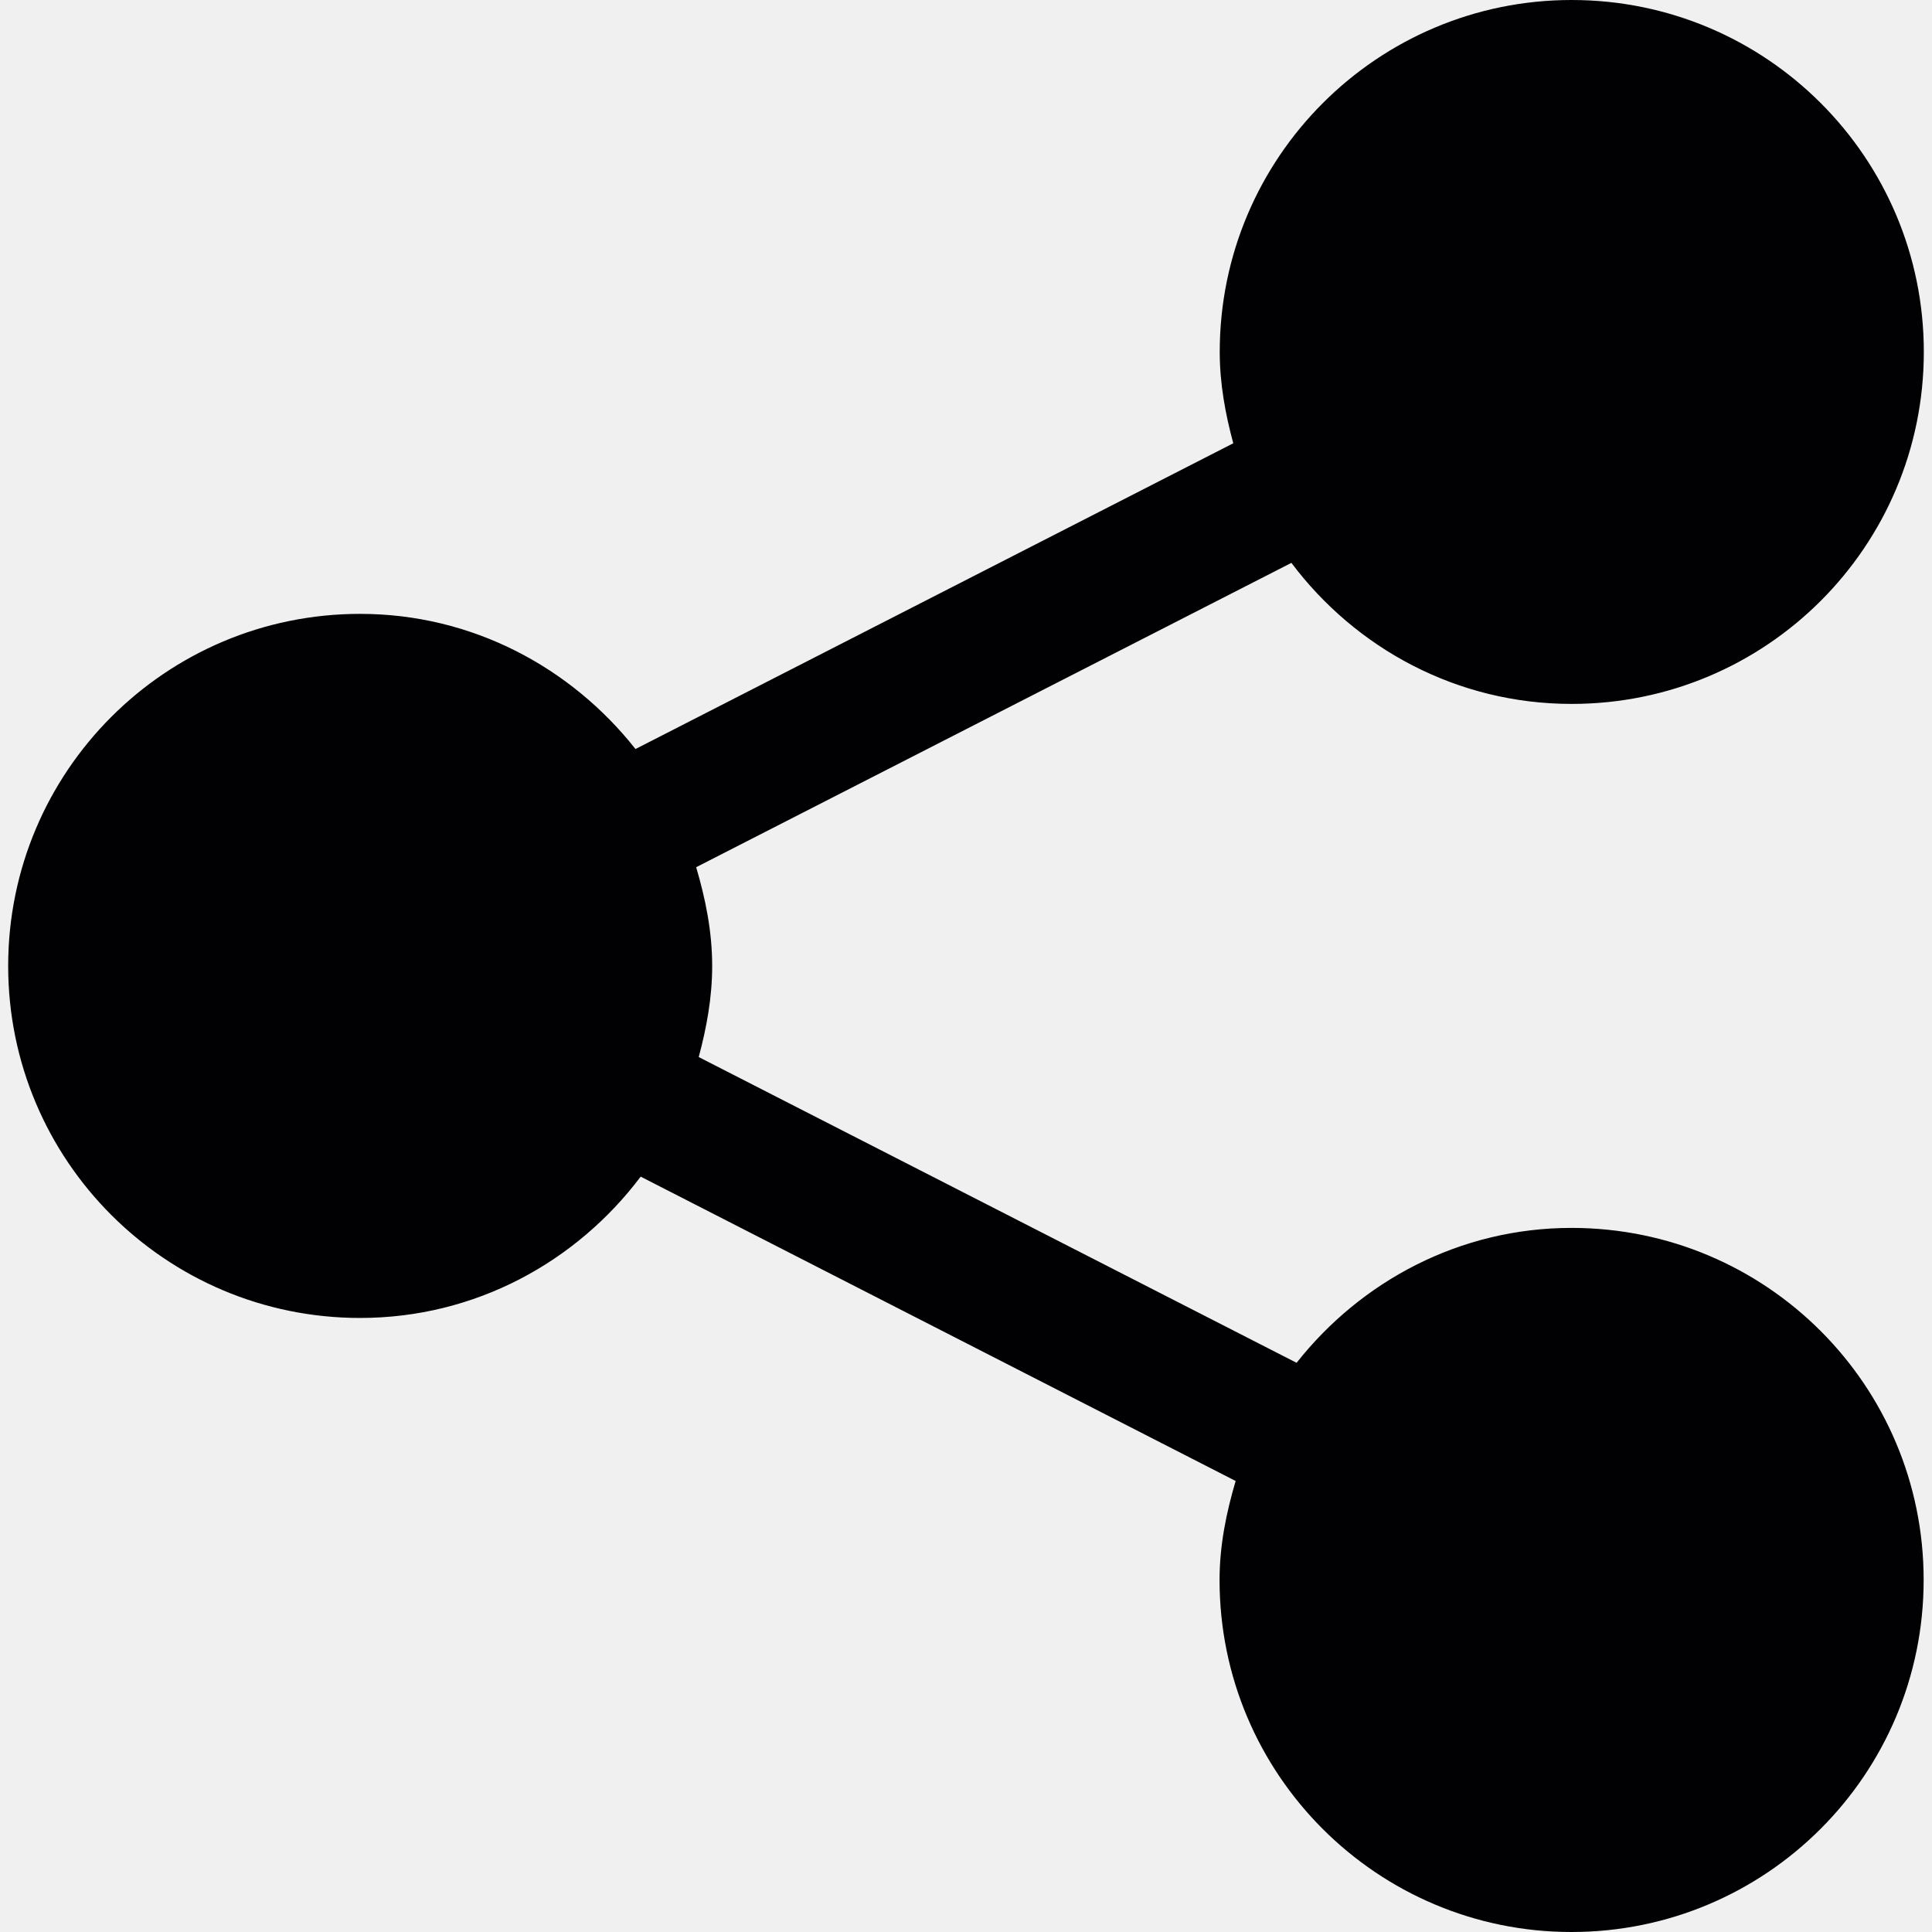
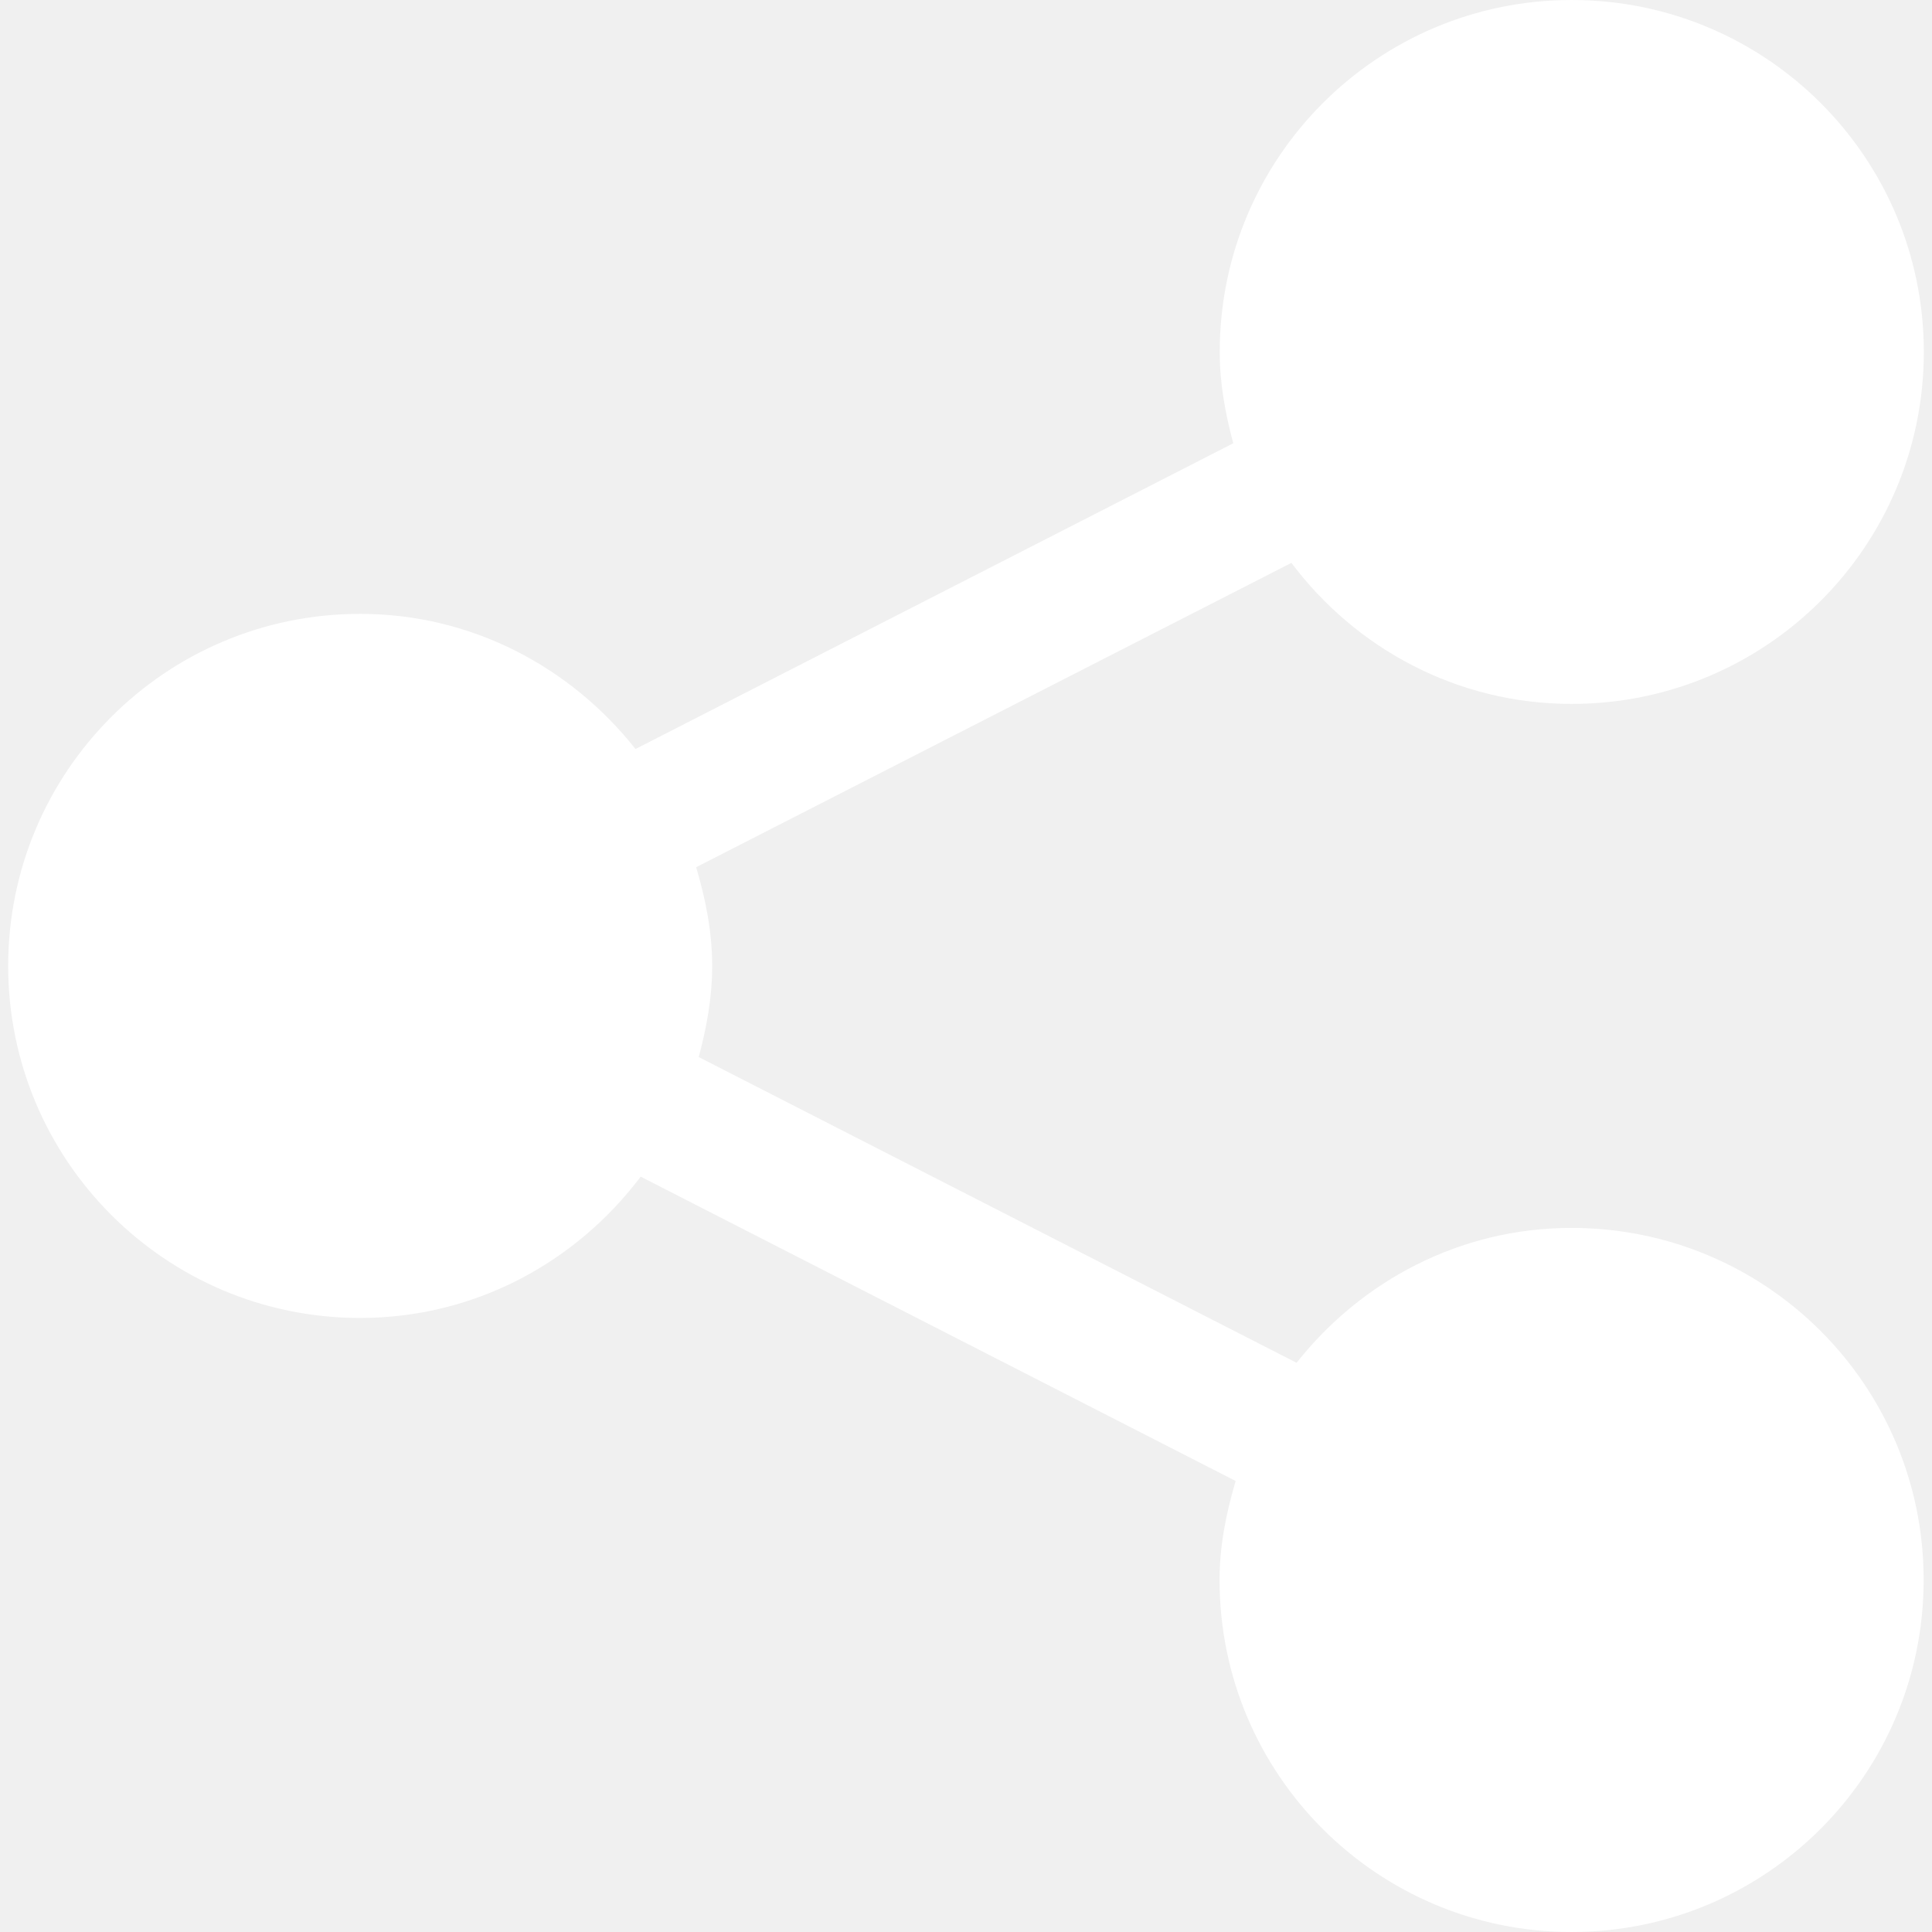
<svg xmlns="http://www.w3.org/2000/svg" version="1.1" id="Capa_1" x="0px" y="0px" viewBox="0 0 473.932 473.932" style="enable-background:new 0 0 473.932 473.932;" xml:space="preserve">
  <g>
    <g>
-       <path style="fill:#010002;" d="M385.513,301.214c-27.438,0-51.64,13.072-67.452,33.09l-146.66-75.002    c1.92-7.161,3.3-14.56,3.3-22.347c0-8.477-1.639-16.458-3.926-24.224l146.013-74.656c15.725,20.924,40.553,34.6,68.746,34.6    c47.758,0,86.391-38.633,86.391-86.348C471.926,38.655,433.292,0,385.535,0c-47.65,0-86.326,38.655-86.326,86.326    c0,7.809,1.381,15.229,3.322,22.412L155.892,183.74c-15.833-20.039-40.079-33.154-67.56-33.154    c-47.715,0-86.326,38.676-86.326,86.369s38.612,86.348,86.326,86.348c28.236,0,53.043-13.719,68.832-34.664l145.948,74.656    c-2.287,7.744-3.947,15.79-3.947,24.289c0,47.693,38.676,86.348,86.326,86.348c47.758,0,86.391-38.655,86.391-86.348    C471.904,339.848,433.271,301.214,385.513,301.214z" />
+       <path style="fill:#FFFFFF;" id="share-icon" d="M385.513,301.214c-27.438,0-51.64,13.072-67.452,33.09l-146.66-75.002    c1.92-7.161,3.3-14.56,3.3-22.347c0-8.477-1.639-16.458-3.926-24.224l146.013-74.656c15.725,20.924,40.553,34.6,68.746,34.6    c47.758,0,86.391-38.633,86.391-86.348C471.926,38.655,433.292,0,385.535,0c-47.65,0-86.326,38.655-86.326,86.326    c0,7.809,1.381,15.229,3.322,22.412L155.892,183.74c-15.833-20.039-40.079-33.154-67.56-33.154    c-47.715,0-86.326,38.676-86.326,86.369s38.612,86.348,86.326,86.348c28.236,0,53.043-13.719,68.832-34.664l145.948,74.656    c-2.287,7.744-3.947,15.79-3.947,24.289c0,47.693,38.676,86.348,86.326,86.348c47.758,0,86.391-38.655,86.391-86.348    C471.904,339.848,433.271,301.214,385.513,301.214z" />
    </g>
    <g>
	</g>
    <g>
	</g>
    <g>
	</g>
    <g>
	</g>
    <g>
	</g>
    <g>
	</g>
    <g>
	</g>
    <g>
	</g>
    <g>
	</g>
    <g>
	</g>
    <g>
	</g>
    <g>
	</g>
    <g>
	</g>
    <g>
	</g>
    <g>
	</g>
  </g>
  <g>
</g>
  <g>
</g>
  <g>
</g>
  <g>
</g>
  <g>
</g>
  <g>
</g>
  <g>
</g>
  <g>
</g>
  <g>
</g>
  <g>
</g>
  <g>
</g>
  <g>
</g>
  <g>
</g>
  <g>
</g>
  <g>
</g>
</svg>
